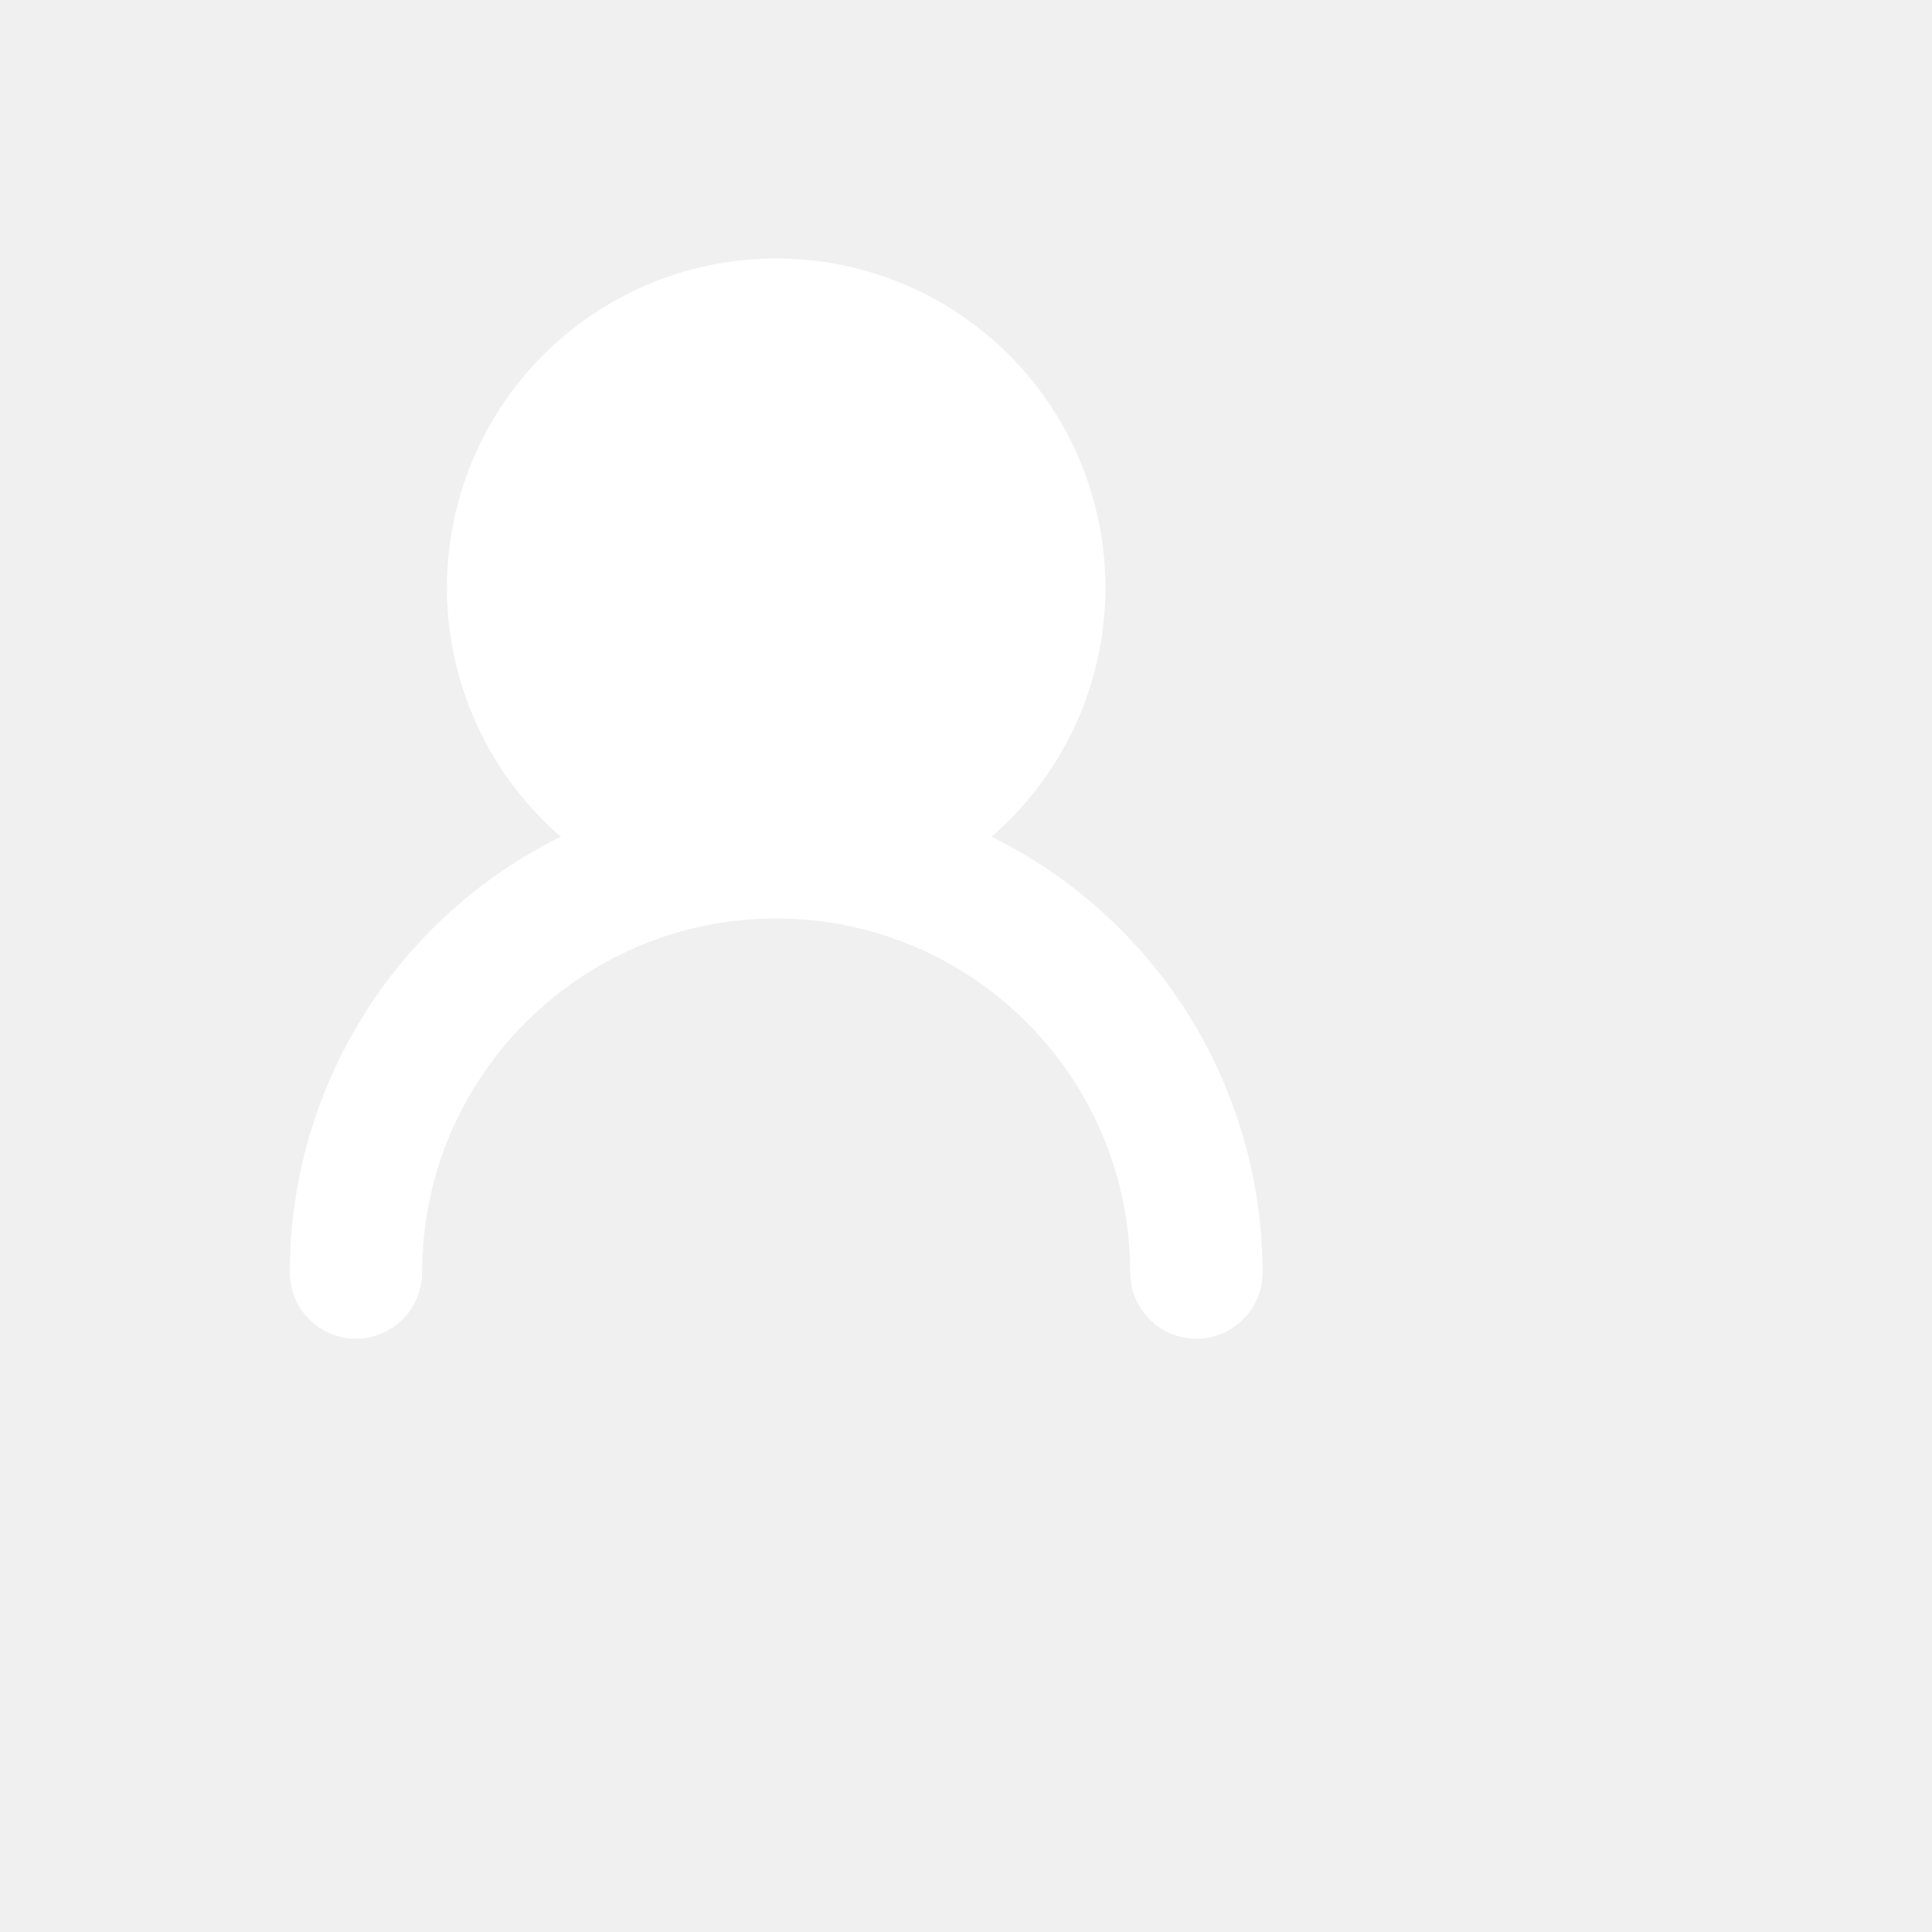
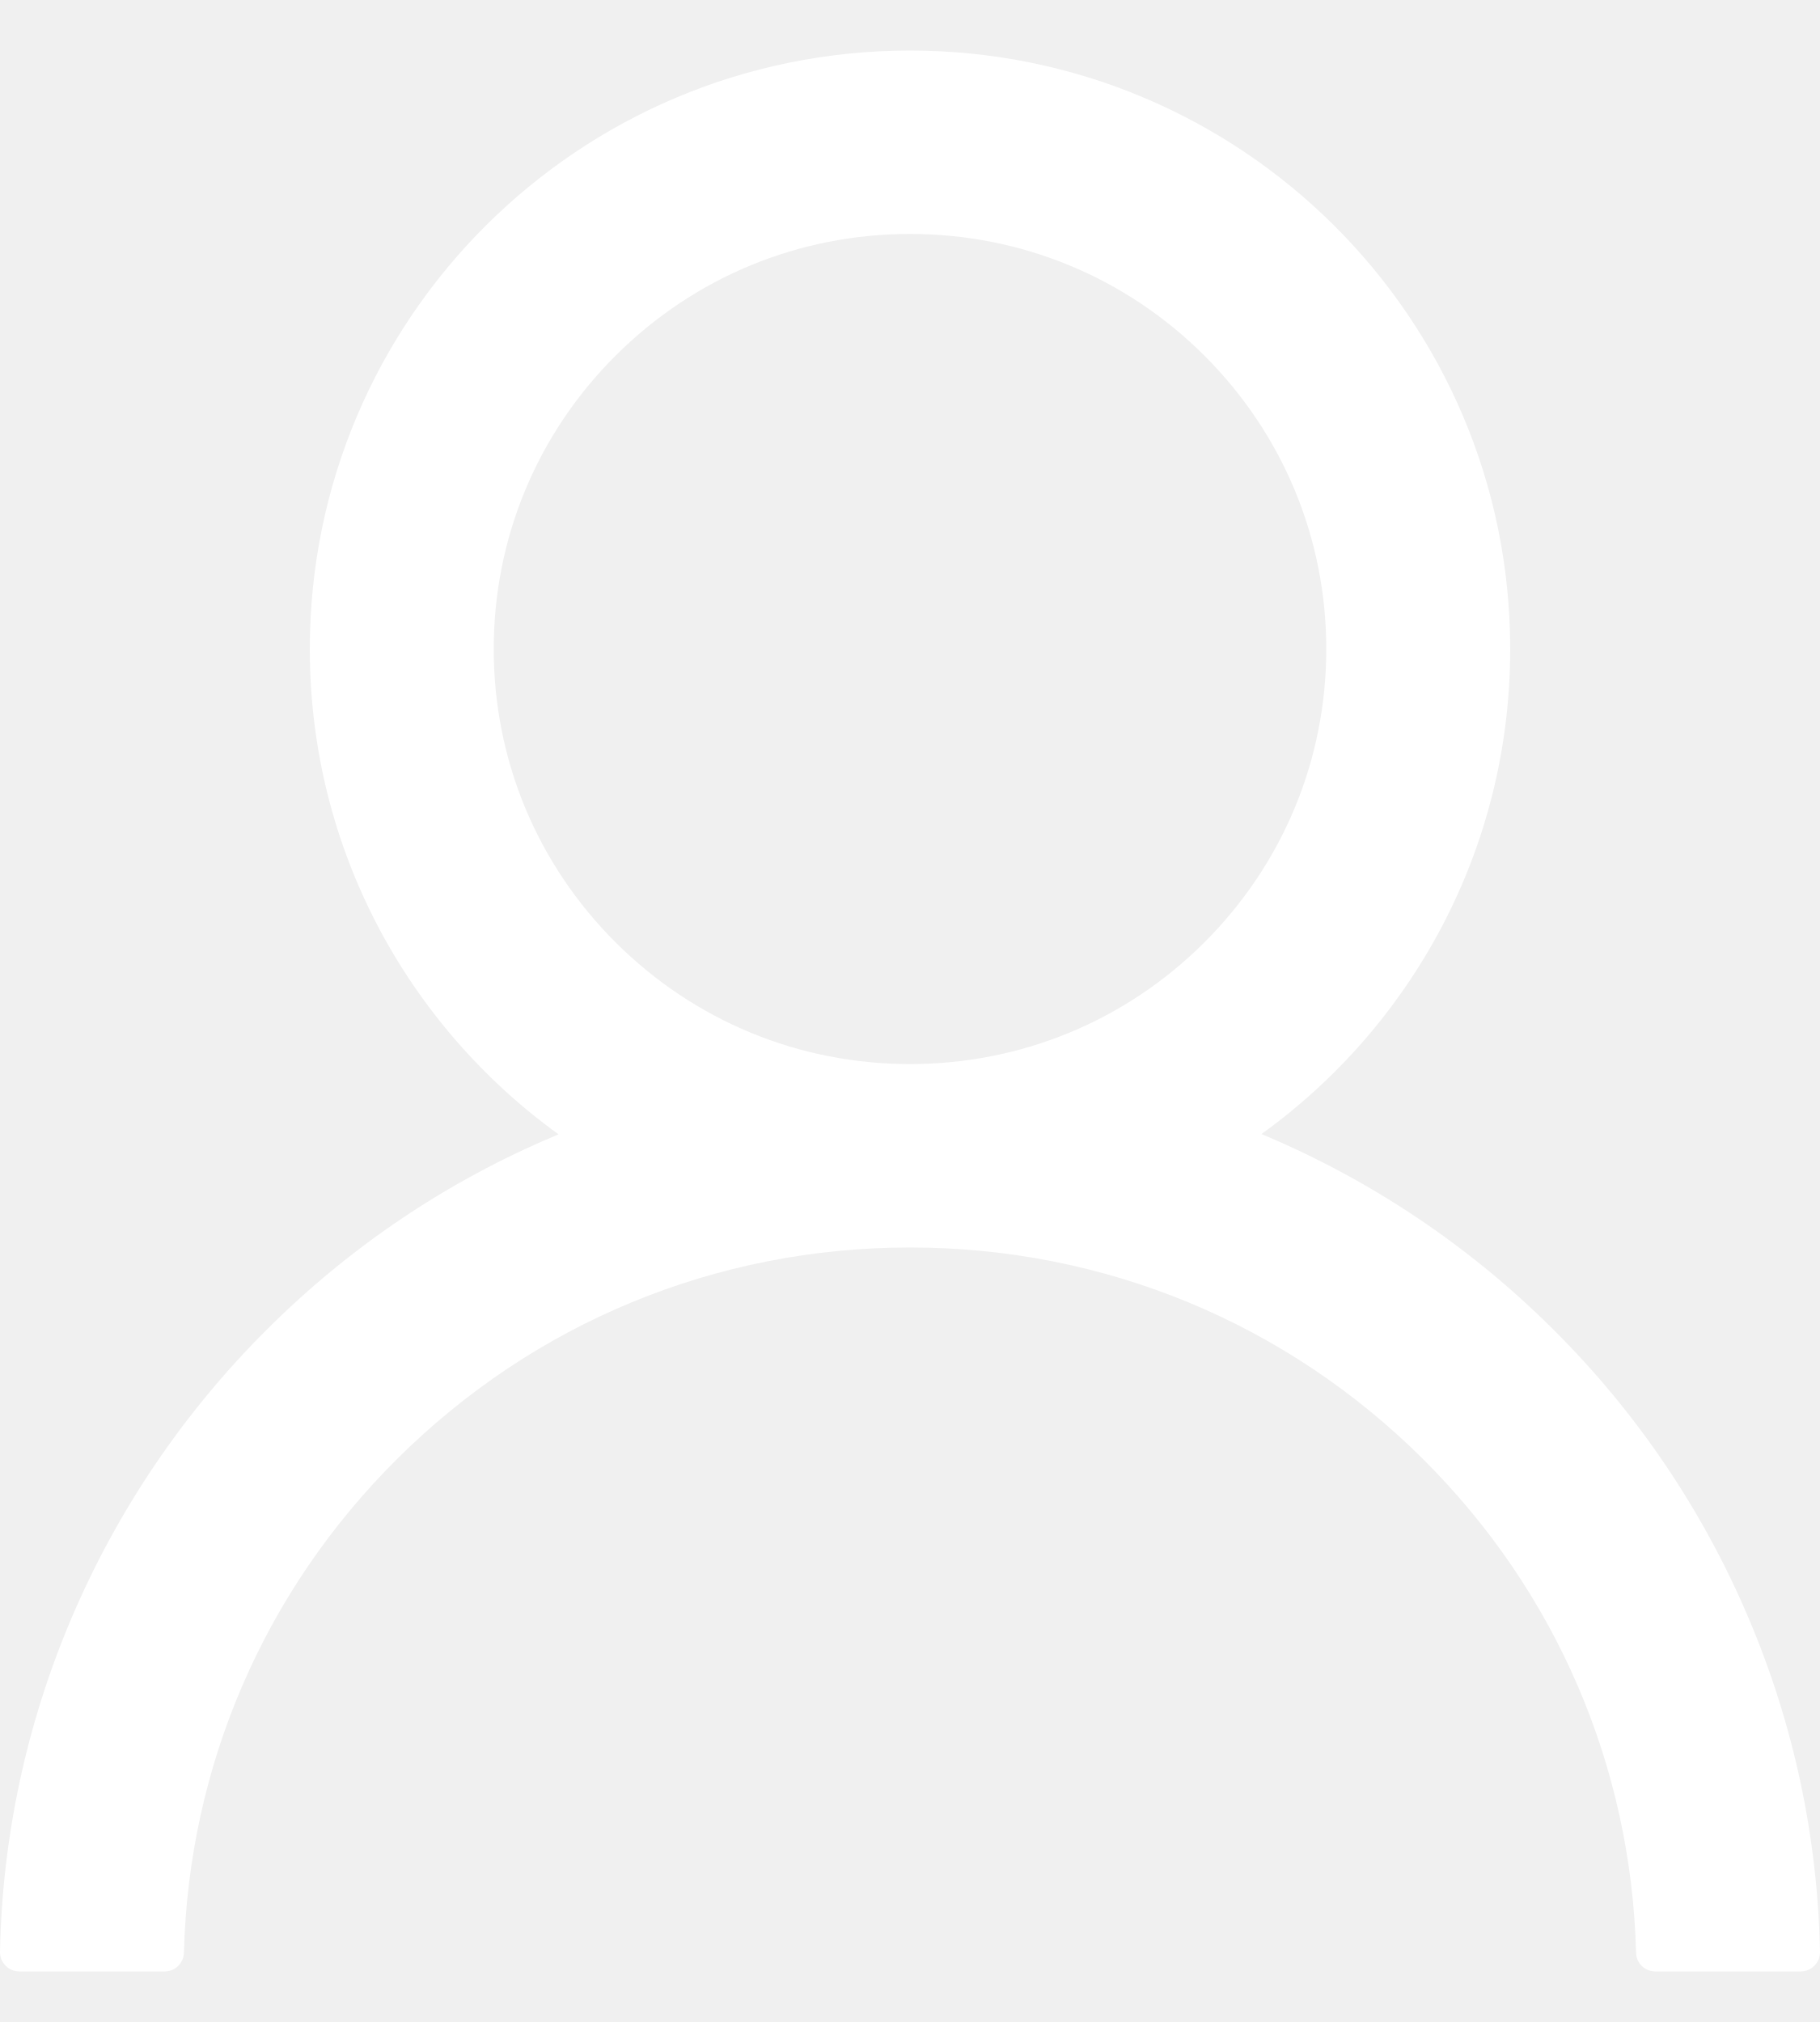
- <svg xmlns="http://www.w3.org/2000/svg" width="40" height="40" viewBox="0 0 40 40">
-   <path id="clear-user-outline" d="M19.55,17.438a6.316,6.316,0,1,0-6.96,0A9.57,9.57,0,0,0,6.5,26.347a.87.87,0,0,0,1.74,0,7.83,7.83,0,1,1,15.66,0,.87.87,0,1,0,1.74,0,9.57,9.57,0,0,0-6.09-8.909Zm-8.074-5.22a3.409,3.409,0,0,0,.035-.017Z" fill="#fff" stroke="#fff" stroke-width="1" />
+ <svg xmlns="http://www.w3.org/2000/svg" width="18" height="20" viewBox="0 0 18 20" fill="none">
+   <path d="M17.294 16.006C16.842 14.939 16.187 13.97 15.365 13.153C14.545 12.334 13.573 11.68 12.504 11.229C12.495 11.225 12.485 11.222 12.476 11.217C13.967 10.143 14.936 8.394 14.936 6.42C14.936 3.15 12.279 0.5 9 0.5C5.721 0.5 3.064 3.15 3.064 6.42C3.064 8.394 4.033 10.143 5.524 11.22C5.515 11.225 5.505 11.227 5.496 11.232C4.423 11.683 3.461 12.33 2.635 13.155C1.814 13.973 1.159 14.942 0.706 16.008C0.262 17.052 0.022 18.171 5.98544e-05 19.304C-0.001 19.33 0.004 19.355 0.013 19.379C0.023 19.402 0.037 19.424 0.054 19.442C0.072 19.461 0.094 19.475 0.117 19.485C0.141 19.495 0.166 19.5 0.192 19.5H1.628C1.733 19.5 1.817 19.416 1.819 19.314C1.867 17.471 2.609 15.745 3.921 14.437C5.278 13.084 7.08 12.339 9 12.339C10.92 12.339 12.722 13.084 14.079 14.437C15.391 15.745 16.133 17.471 16.181 19.314C16.183 19.419 16.267 19.5 16.372 19.5H17.808C17.834 19.5 17.859 19.495 17.883 19.485C17.906 19.475 17.928 19.461 17.946 19.442C17.963 19.424 17.977 19.402 17.987 19.379C17.996 19.355 18.001 19.33 18 19.304C17.976 18.163 17.739 17.053 17.294 16.006ZM9 10.525C7.901 10.525 6.867 10.098 6.089 9.322C5.311 8.546 4.883 7.515 4.883 6.42C4.883 5.324 5.311 4.293 6.089 3.517C6.867 2.741 7.901 2.314 9 2.314C10.099 2.314 11.133 2.741 11.911 3.517C12.688 4.293 13.117 5.324 13.117 6.42C13.117 7.515 12.688 8.546 11.911 9.322C11.133 10.098 10.099 10.525 9 10.525Z" fill="white" />
</svg>
